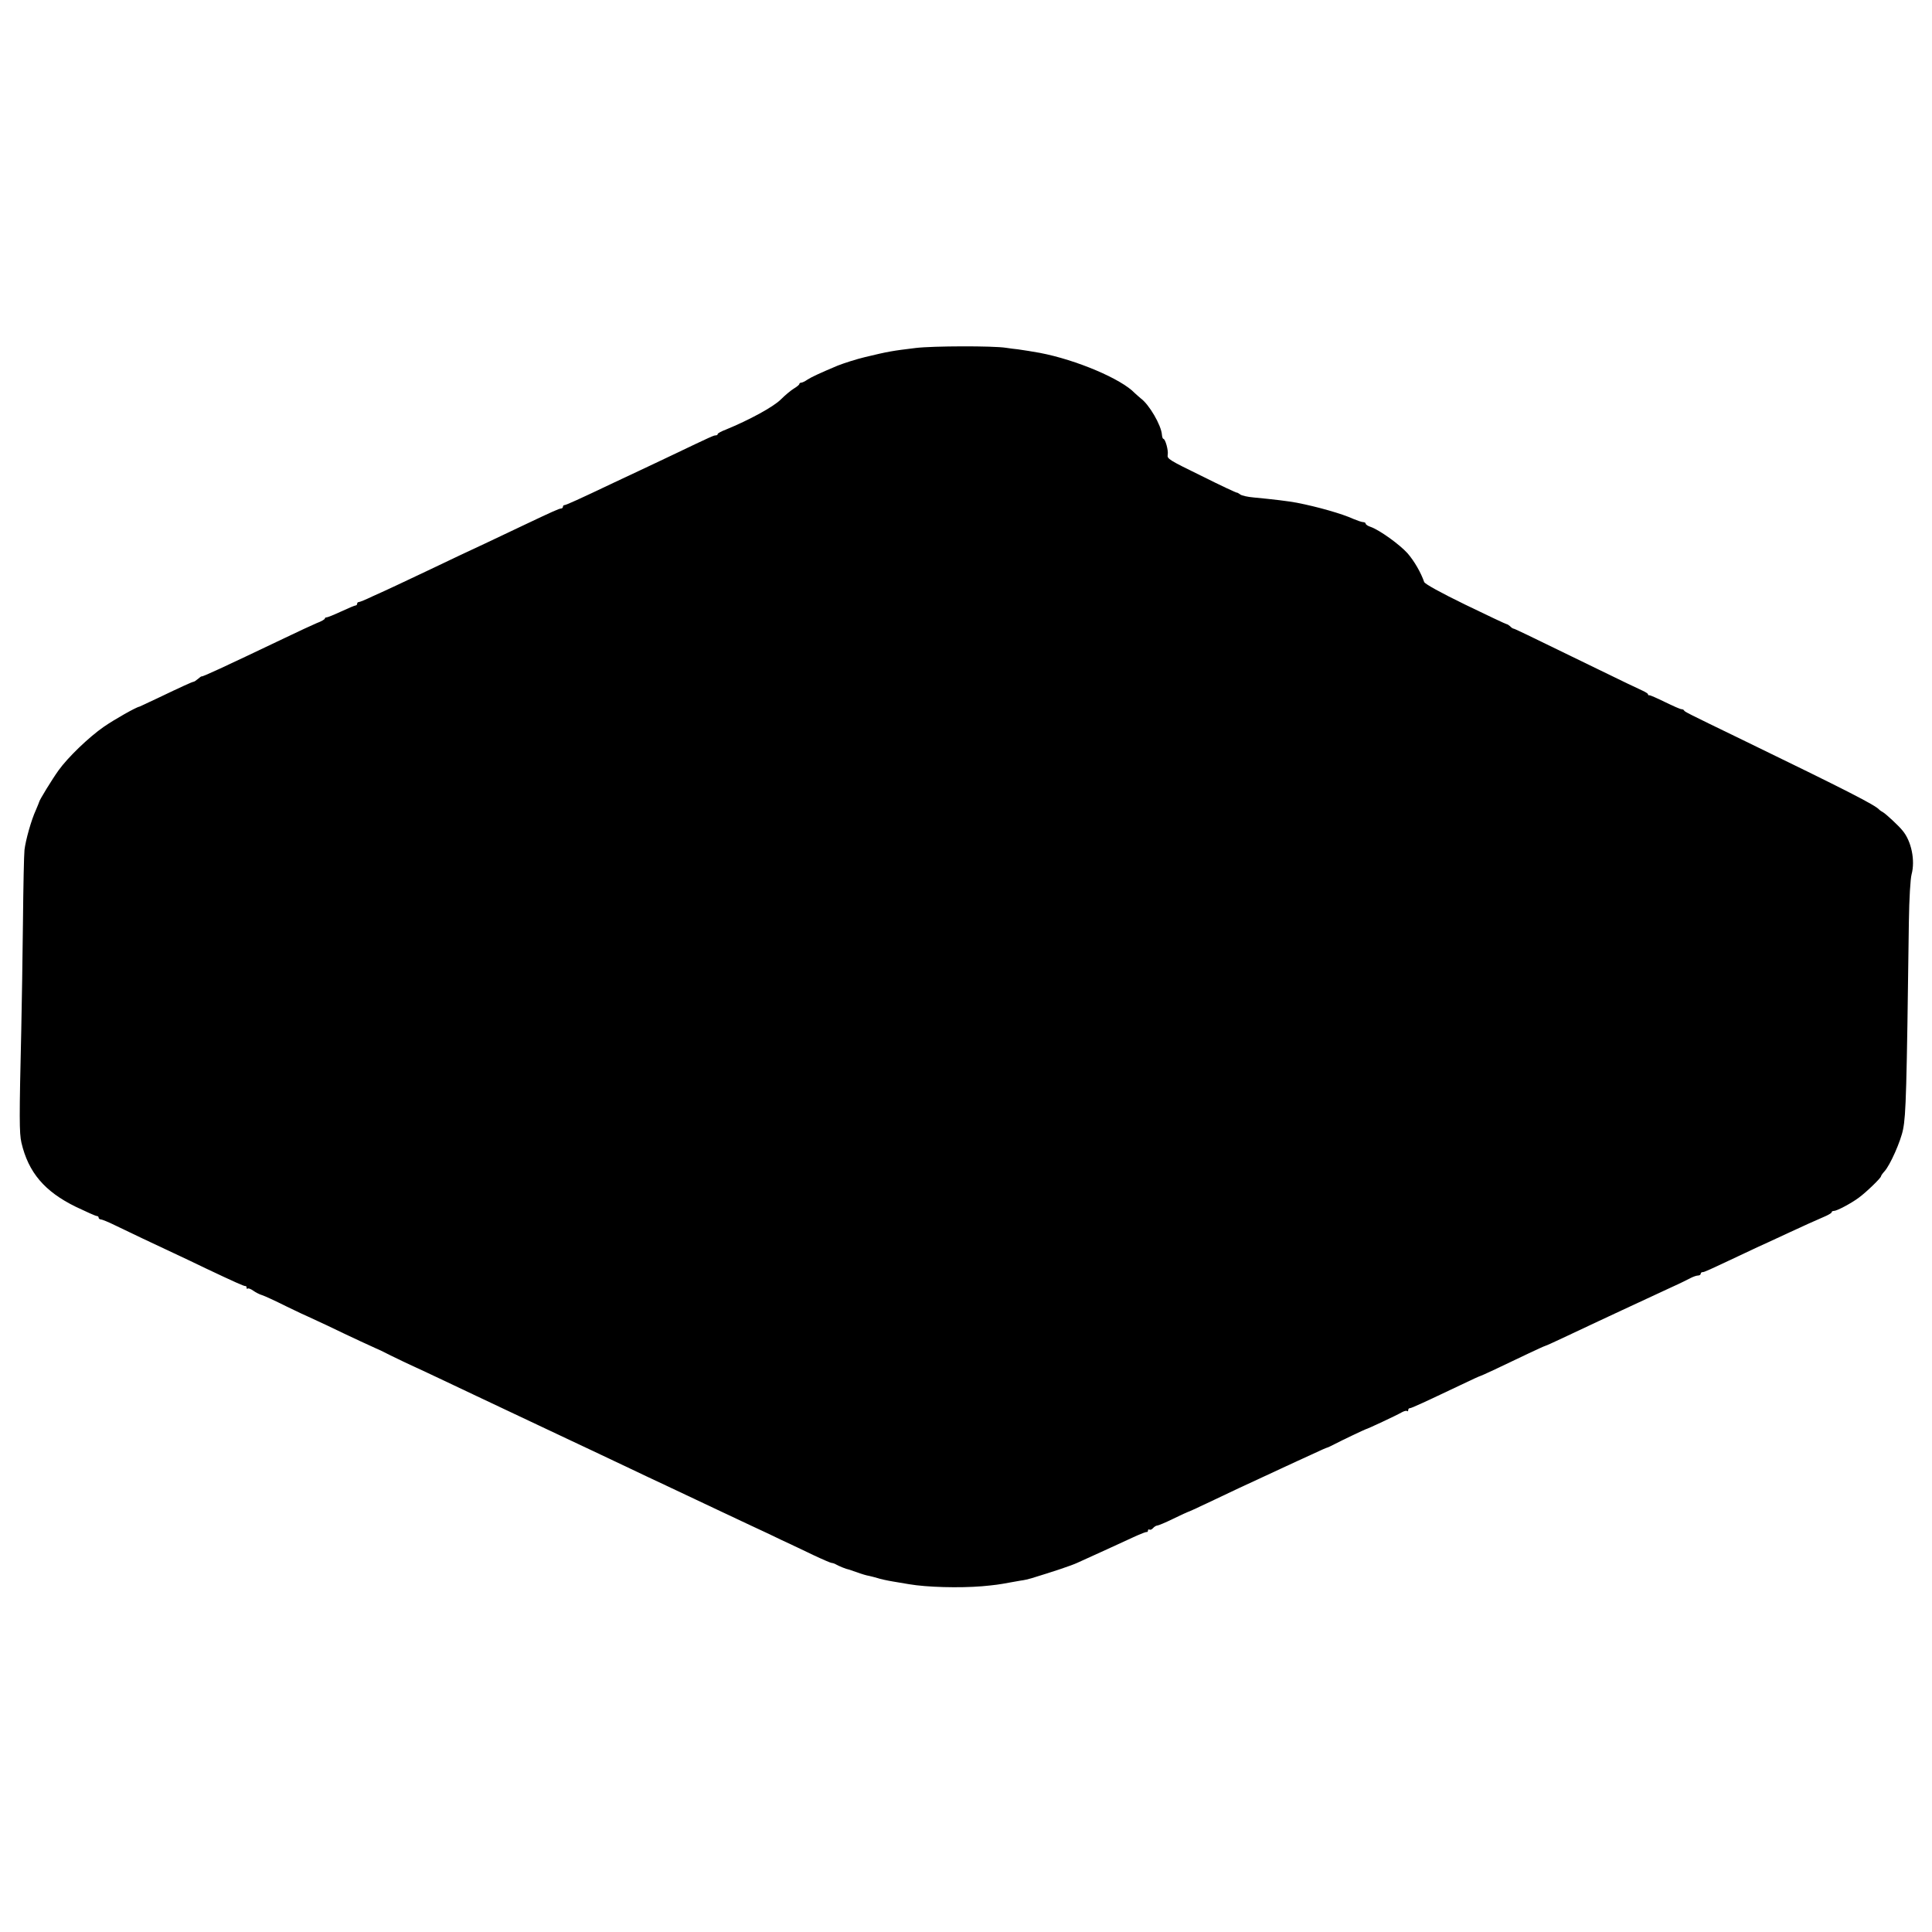
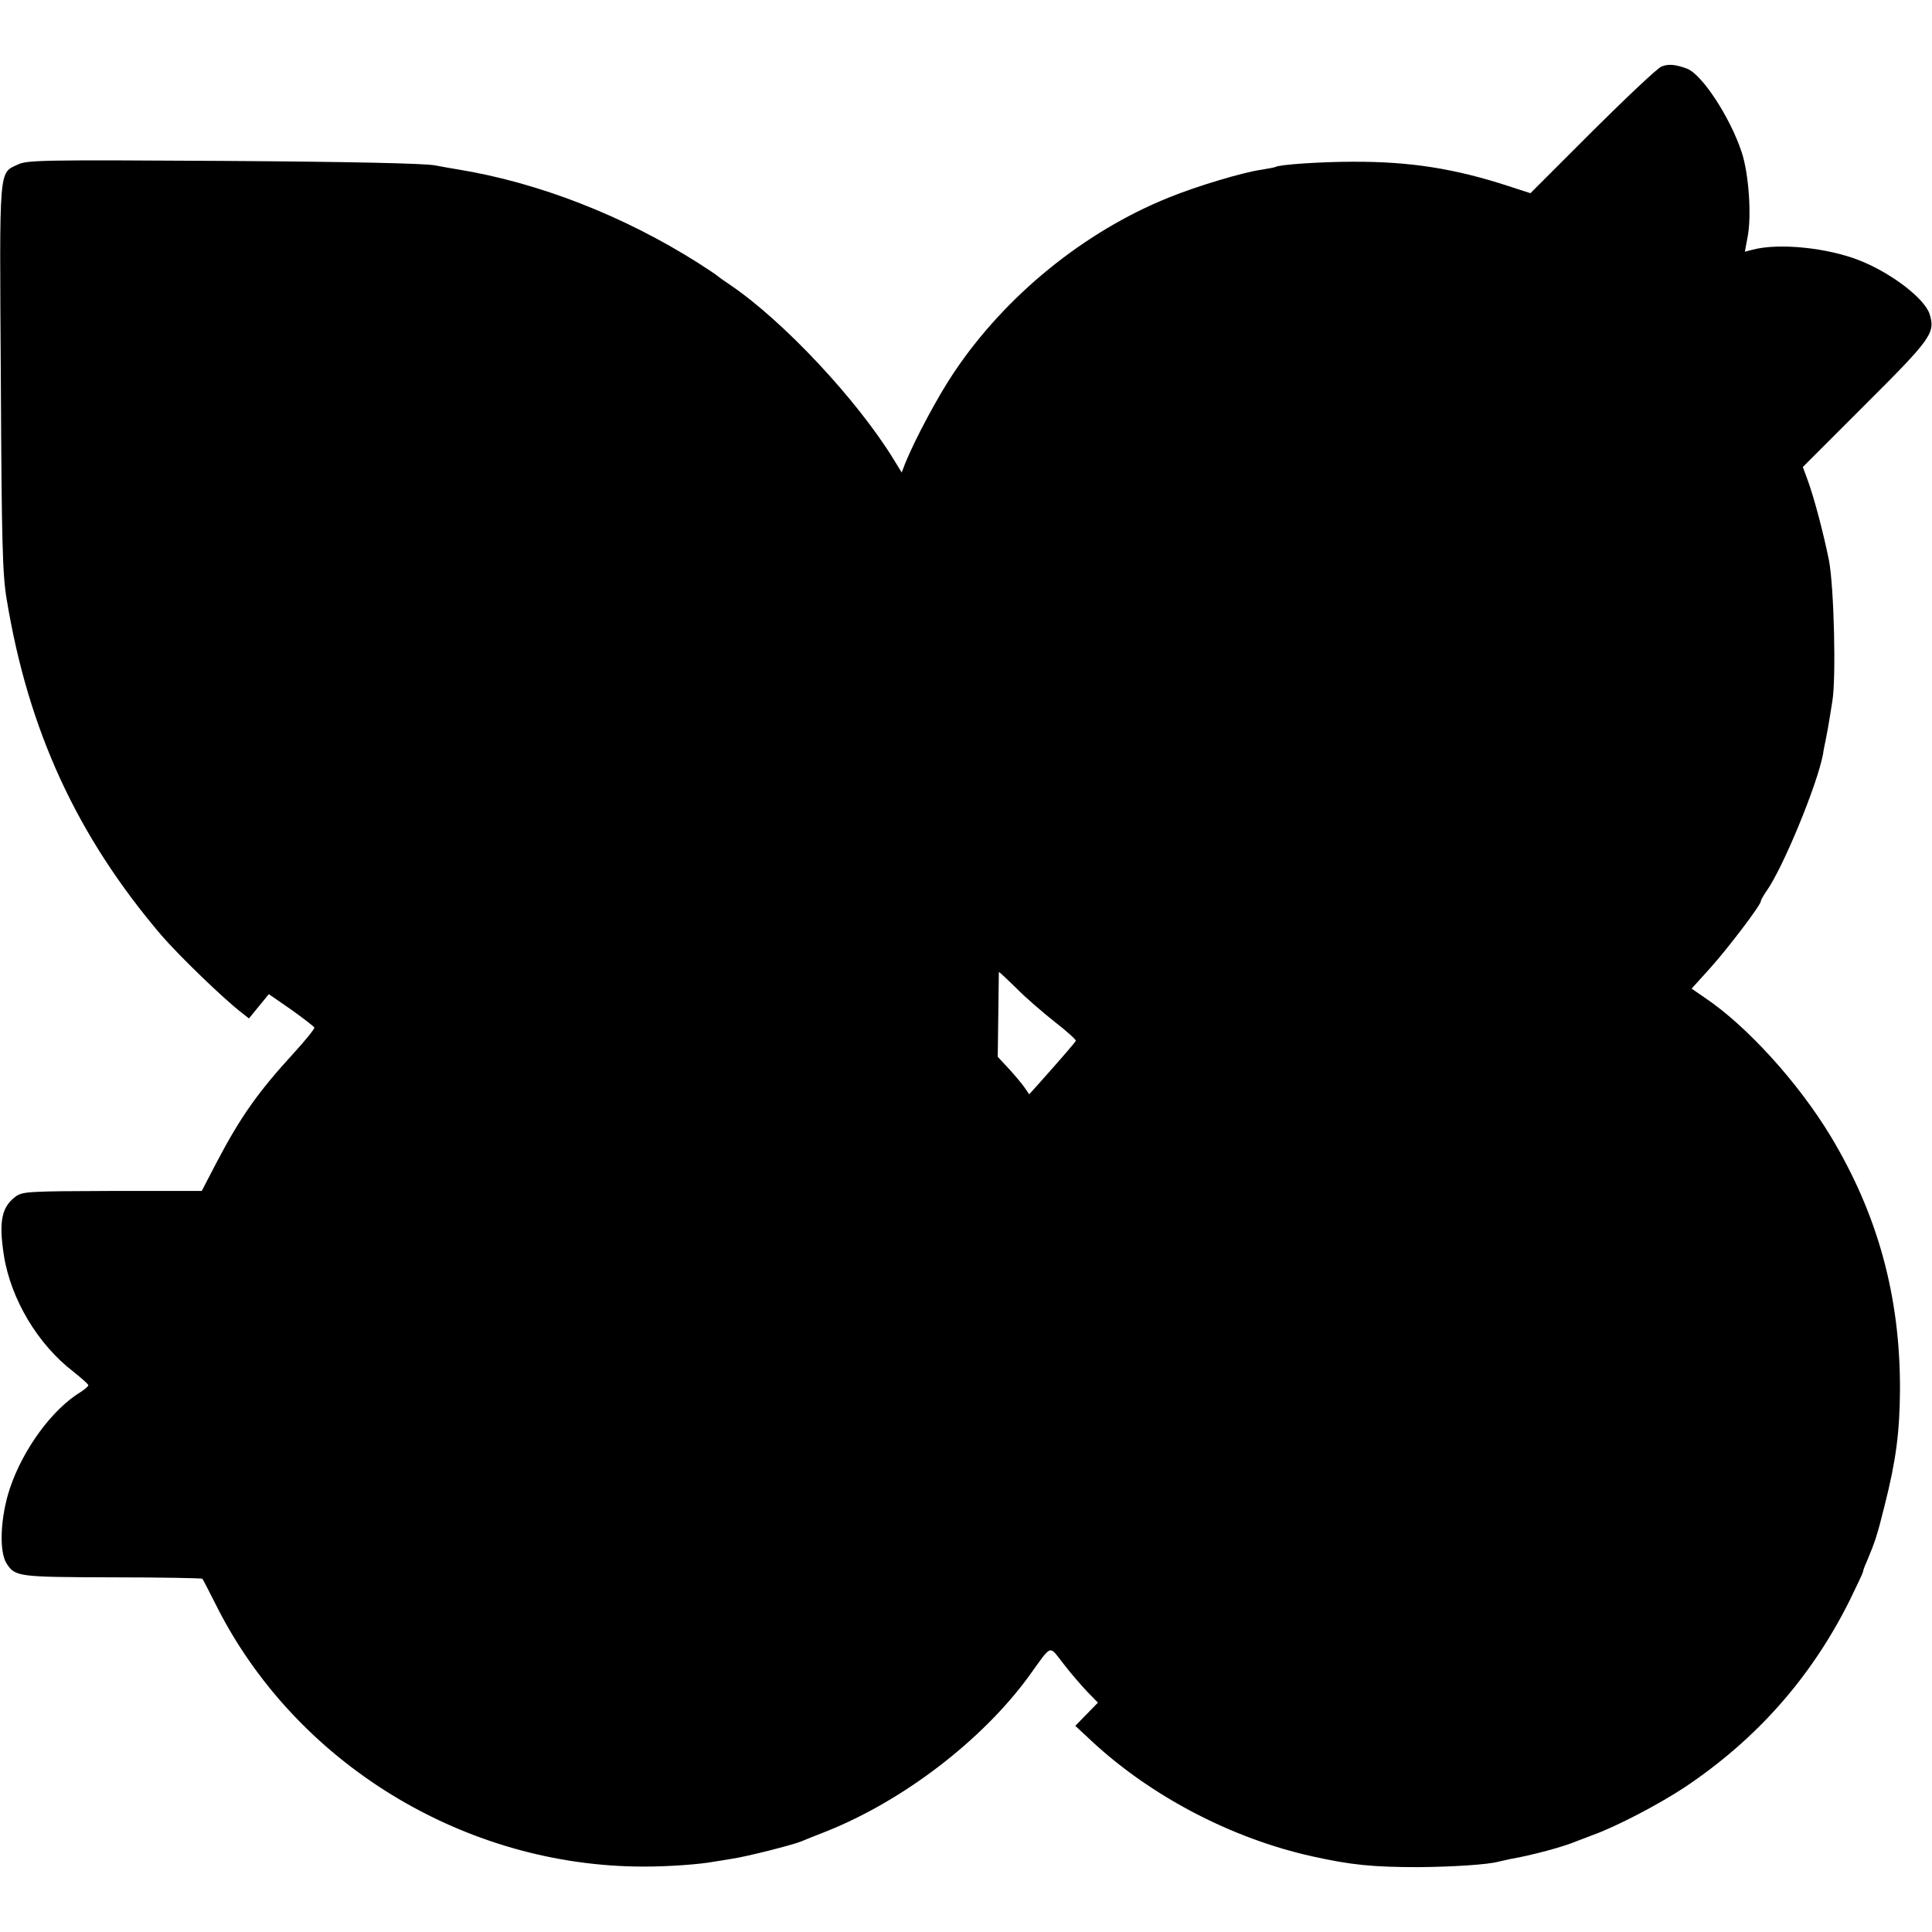
- <svg xmlns="http://www.w3.org/2000/svg" version="1.0" width="1136pt" height="1136pt" viewBox="0 0 1136 1136" preserveAspectRatio="xMidYMid meet">
-   <g transform="translate(0,1136) scale(0.1,-0.1)" fill="#000000" stroke="none">
-     <path d="M5385 9314 c-139 -17 -159 -20 -300 -54 -50 -12 -122 -35 -160 -50 -100 -42 -154 -67 -177 -82 -14 -10 -31 -18 -37 -18 -6 0 -11 -4 -11 -8 0 -4 -14 -16 -31 -26 -17 -10 -52 -39 -78 -65 -43 -43 -184 -120 -323 -177 -27 -10 -48 -22 -48 -26 0 -5 -5 -8 -12 -8 -11 0 -21 -4 -249 -113 -76 -36 -168 -80 -205 -97 -38 -18 -105 -49 -149 -70 -195 -93 -277 -130 -286 -130 -5 0 -9 -4 -9 -10 0 -5 -5 -10 -11 -10 -11 0 -55 -20 -209 -93 -185 -88 -316 -150 -390 -184 -41 -20 -118 -56 -170 -81 -177 -84 -265 -125 -270 -127 -3 -1 -35 -16 -73 -33 -37 -18 -72 -32 -77 -32 -6 0 -10 -4 -10 -10 0 -5 -4 -10 -9 -10 -5 0 -43 -16 -84 -35 -41 -19 -80 -35 -86 -35 -6 0 -11 -3 -11 -7 0 -5 -21 -17 -48 -27 -26 -11 -110 -50 -187 -87 -373 -178 -484 -229 -489 -226 -2 1 -12 -6 -22 -15 -11 -9 -22 -17 -27 -17 -8 -1 -64 -26 -212 -97 -55 -26 -102 -48 -105 -49 -20 -3 -148 -76 -209 -118 -88 -61 -212 -180 -267 -257 -38 -53 -114 -177 -114 -186 0 -2 -9 -23 -19 -47 -27 -58 -60 -176 -67 -234 -3 -26 -7 -217 -9 -423 -2 -206 -7 -494 -10 -640 -12 -510 -12 -602 1 -659 41 -175 136 -287 320 -377 61 -29 116 -54 123 -54 6 0 11 -4 11 -10 0 -5 6 -10 13 -10 6 0 44 -15 82 -34 84 -41 228 -109 350 -166 50 -23 133 -63 185 -88 171 -81 225 -105 233 -104 4 1 7 -3 7 -10 0 -6 3 -8 6 -5 4 4 19 -2 33 -12 14 -10 37 -22 51 -26 14 -4 79 -34 145 -67 66 -32 121 -58 123 -58 1 0 50 -23 110 -51 147 -71 286 -135 294 -138 4 -1 43 -19 85 -41 43 -21 107 -52 143 -68 36 -17 115 -53 175 -82 61 -29 146 -69 190 -90 163 -77 253 -119 360 -170 61 -29 148 -70 195 -92 84 -39 148 -70 345 -163 55 -26 136 -65 180 -85 104 -49 259 -122 360 -170 44 -21 121 -57 170 -80 50 -23 131 -61 180 -85 50 -23 134 -63 188 -89 53 -25 102 -46 107 -46 6 0 18 -4 28 -10 16 -9 57 -26 74 -29 4 -1 27 -9 50 -17 24 -9 54 -18 68 -20 14 -3 36 -9 50 -13 14 -5 54 -14 90 -20 36 -6 79 -13 95 -16 105 -18 295 -23 430 -12 76 7 99 10 163 22 15 3 43 8 62 11 19 2 49 9 65 14 131 40 236 75 270 91 56 25 290 132 350 160 28 12 53 22 58 21 4 -1 7 3 7 9 0 5 4 8 9 5 5 -3 14 1 21 9 7 8 18 15 25 15 6 0 49 18 94 40 45 22 84 40 86 40 3 0 53 23 112 51 149 71 234 111 328 154 44 20 107 50 140 65 33 15 99 46 148 68 48 23 90 41 93 41 2 0 21 9 42 20 42 22 175 85 182 87 9 1 184 83 211 99 14 8 29 12 33 8 3 -3 6 -1 6 5 0 7 4 12 10 12 10 0 85 35 298 136 62 30 115 54 118 54 4 0 126 57 284 133 47 22 90 42 95 43 6 1 64 28 130 59 66 31 149 70 185 87 36 17 97 45 135 63 84 39 179 83 295 137 47 21 97 46 112 54 14 7 33 14 42 14 9 0 16 5 16 10 0 6 5 10 11 10 11 0 28 8 234 105 55 26 125 59 155 72 30 14 87 40 125 58 69 32 148 68 213 96 17 8 32 17 32 21 0 5 6 8 14 8 17 0 102 45 146 78 45 33 129 115 130 125 0 4 9 17 20 29 33 35 97 179 110 248 17 86 21 223 34 1220 2 139 9 253 16 279 22 82 -1 195 -53 257 -23 29 -99 99 -115 108 -10 5 -19 12 -22 15 -23 27 -185 110 -805 411 -328 159 -340 165 -343 173 -2 4 -9 7 -15 7 -7 0 -50 19 -97 42 -47 23 -88 41 -92 40 -5 -1 -8 1 -8 6 0 4 -15 13 -32 21 -18 8 -134 63 -258 124 -450 219 -495 241 -502 241 -4 1 -13 7 -19 14 -7 6 -16 12 -20 12 -4 0 -114 52 -244 115 -144 70 -238 122 -241 133 -19 55 -58 123 -98 169 -47 52 -165 137 -217 155 -16 5 -29 14 -29 19 0 5 -7 9 -15 9 -8 0 -34 9 -58 19 -65 30 -209 71 -332 95 -47 9 -138 20 -254 31 -35 3 -71 11 -79 18 -8 6 -17 11 -18 10 -2 -2 -96 42 -208 98 -194 95 -204 101 -200 125 5 25 -14 94 -26 94 -3 0 -7 11 -8 24 -4 56 -75 178 -125 214 -10 8 -25 22 -35 31 -79 83 -343 195 -557 236 -38 7 -100 17 -130 21 -16 1 -48 6 -70 9 -76 12 -430 11 -530 -1z" />
+ <svg xmlns="http://www.w3.org/2000/svg" version="1.0" width="700pt" height="700pt" viewBox="0 0 700 700" preserveAspectRatio="xMidYMid meet">
+   <g transform="translate(0,700) scale(0.1,-0.1)" fill="#000000" stroke="none">
+     <path d="M6020 6759 c-14 -5 -126 -111 -250 -234 l-225 -225 -77 25 c-196 64 -358 90 -568 89 -109 0 -266 -10 -279 -19 -4 -2 -27 -6 -51 -10 -65 -9 -233 -59 -336 -101 -307 -124 -592 -356 -778 -634 -58 -86 -142 -244 -176 -328 l-13 -34 -30 49 c-133 216 -398 499 -589 629 -24 16 -45 31 -48 34 -3 3 -34 24 -70 47 -270 171 -577 291 -870 339 -14 2 -52 9 -85 15 -40 7 -301 13 -767 16 -652 4 -710 3 -743 -13 -70 -33 -67 2 -62 -772 3 -600 6 -712 21 -802 78 -476 255 -860 561 -1219 62 -72 222 -227 289 -279 l28 -22 36 44 36 44 81 -56 c45 -32 82 -61 84 -65 1 -5 -33 -47 -76 -94 -129 -141 -192 -230 -280 -398 l-52 -100 -323 0 c-305 -1 -325 -2 -351 -20 -51 -38 -62 -90 -43 -213 25 -159 123 -323 252 -422 30 -24 54 -45 54 -49 0 -4 -12 -14 -27 -24 -104 -63 -209 -207 -257 -349 -35 -105 -40 -230 -12 -273 31 -48 42 -49 383 -50 177 0 324 -3 326 -5 3 -3 23 -43 46 -88 286 -578 902 -956 1556 -955 87 0 201 8 253 18 9 1 37 6 62 10 51 7 225 51 255 64 11 5 52 21 90 36 278 111 564 330 733 562 86 119 71 113 125 45 26 -34 65 -79 86 -101 l39 -40 -41 -42 -41 -42 59 -55 c216 -201 510 -354 800 -418 139 -31 219 -39 385 -39 122 1 251 9 290 20 8 2 26 6 40 9 81 14 196 45 245 66 11 4 36 14 55 21 85 30 243 113 335 174 260 174 458 398 597 677 26 53 48 100 48 103 0 4 6 21 14 38 30 72 37 92 65 205 40 158 54 261 55 417 1 337 -80 634 -251 918 -117 194 -304 400 -456 502 l-48 33 66 73 c65 72 185 230 185 244 0 4 9 20 20 36 60 84 184 385 205 496 2 15 7 39 10 53 5 26 9 44 24 140 14 83 6 411 -12 508 -19 95 -53 226 -78 294 l-17 46 224 224 c243 242 257 262 235 331 -19 56 -136 146 -250 192 -116 47 -295 66 -392 40 l-27 -7 10 54 c15 78 4 231 -22 308 -42 126 -143 280 -197 301 -43 16 -68 18 -93 8z m-2199 -3461 c44 -34 78 -65 77 -69 -3 -6 -49 -60 -142 -164 l-27 -30 -17 25 c-9 13 -35 44 -57 68 l-40 43 2 152 c1 84 2 154 2 155 1 2 28 -24 62 -57 33 -34 97 -89 140 -123z" />
  </g>
</svg>
